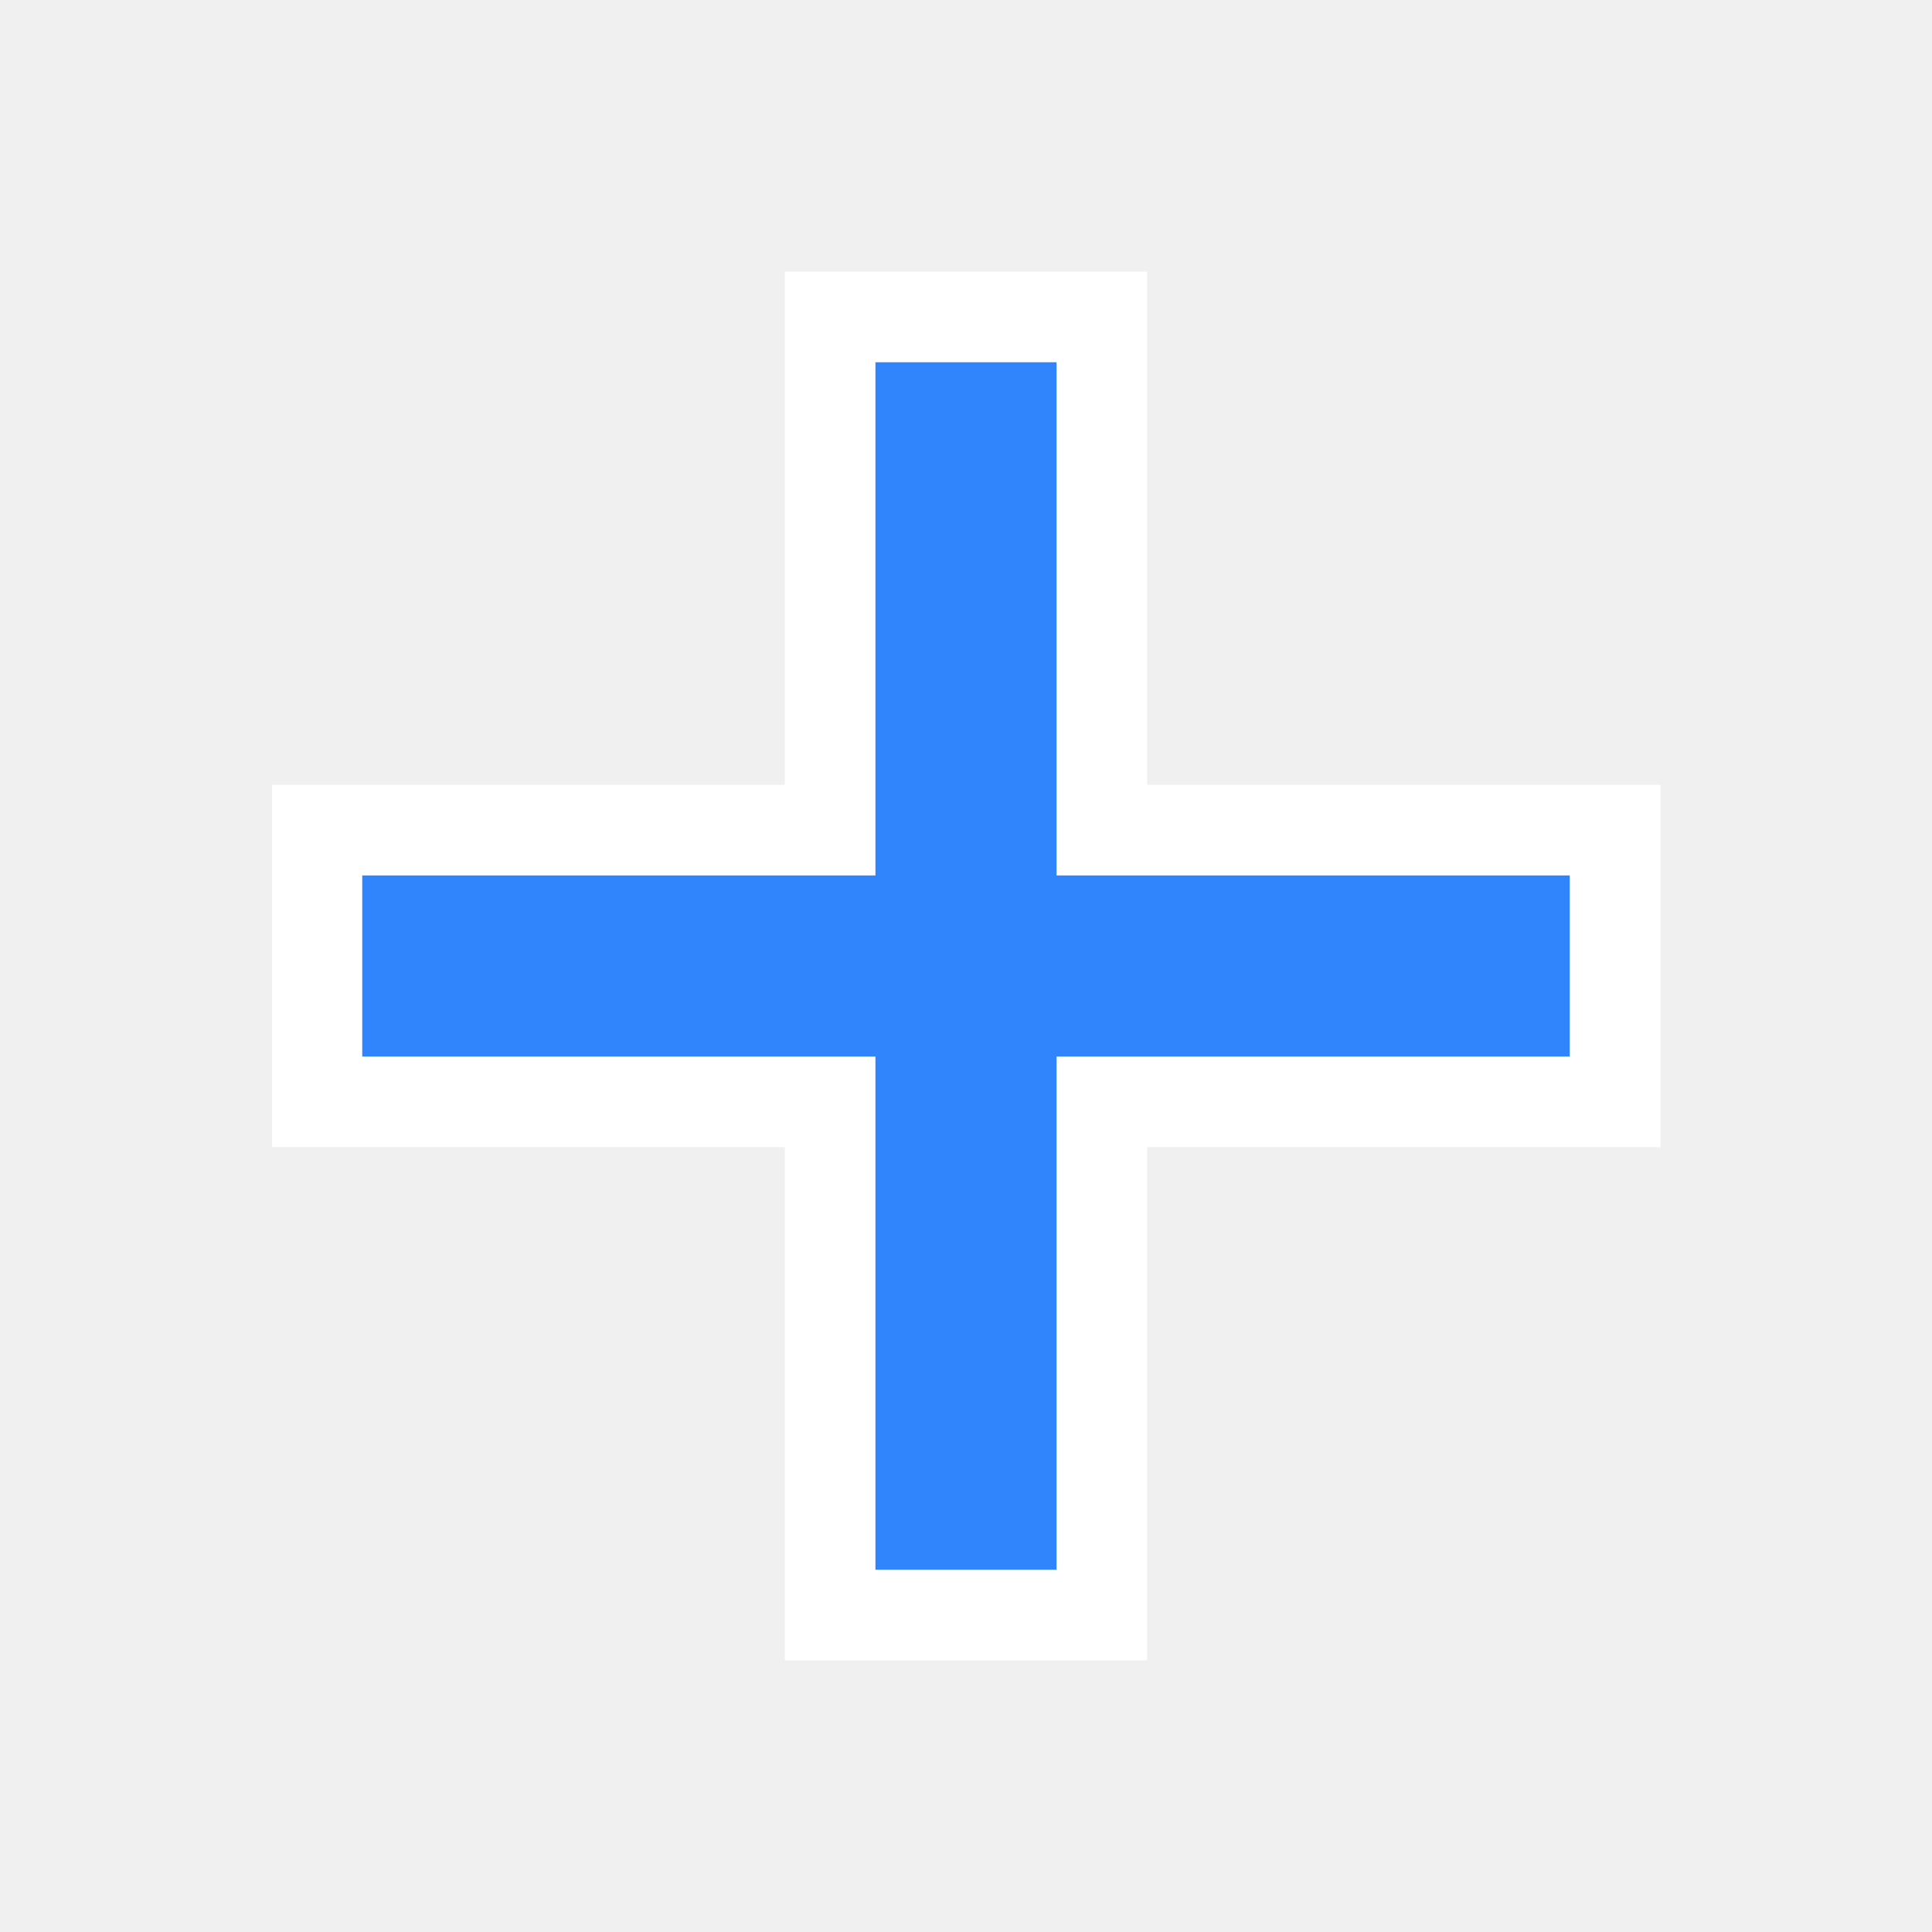
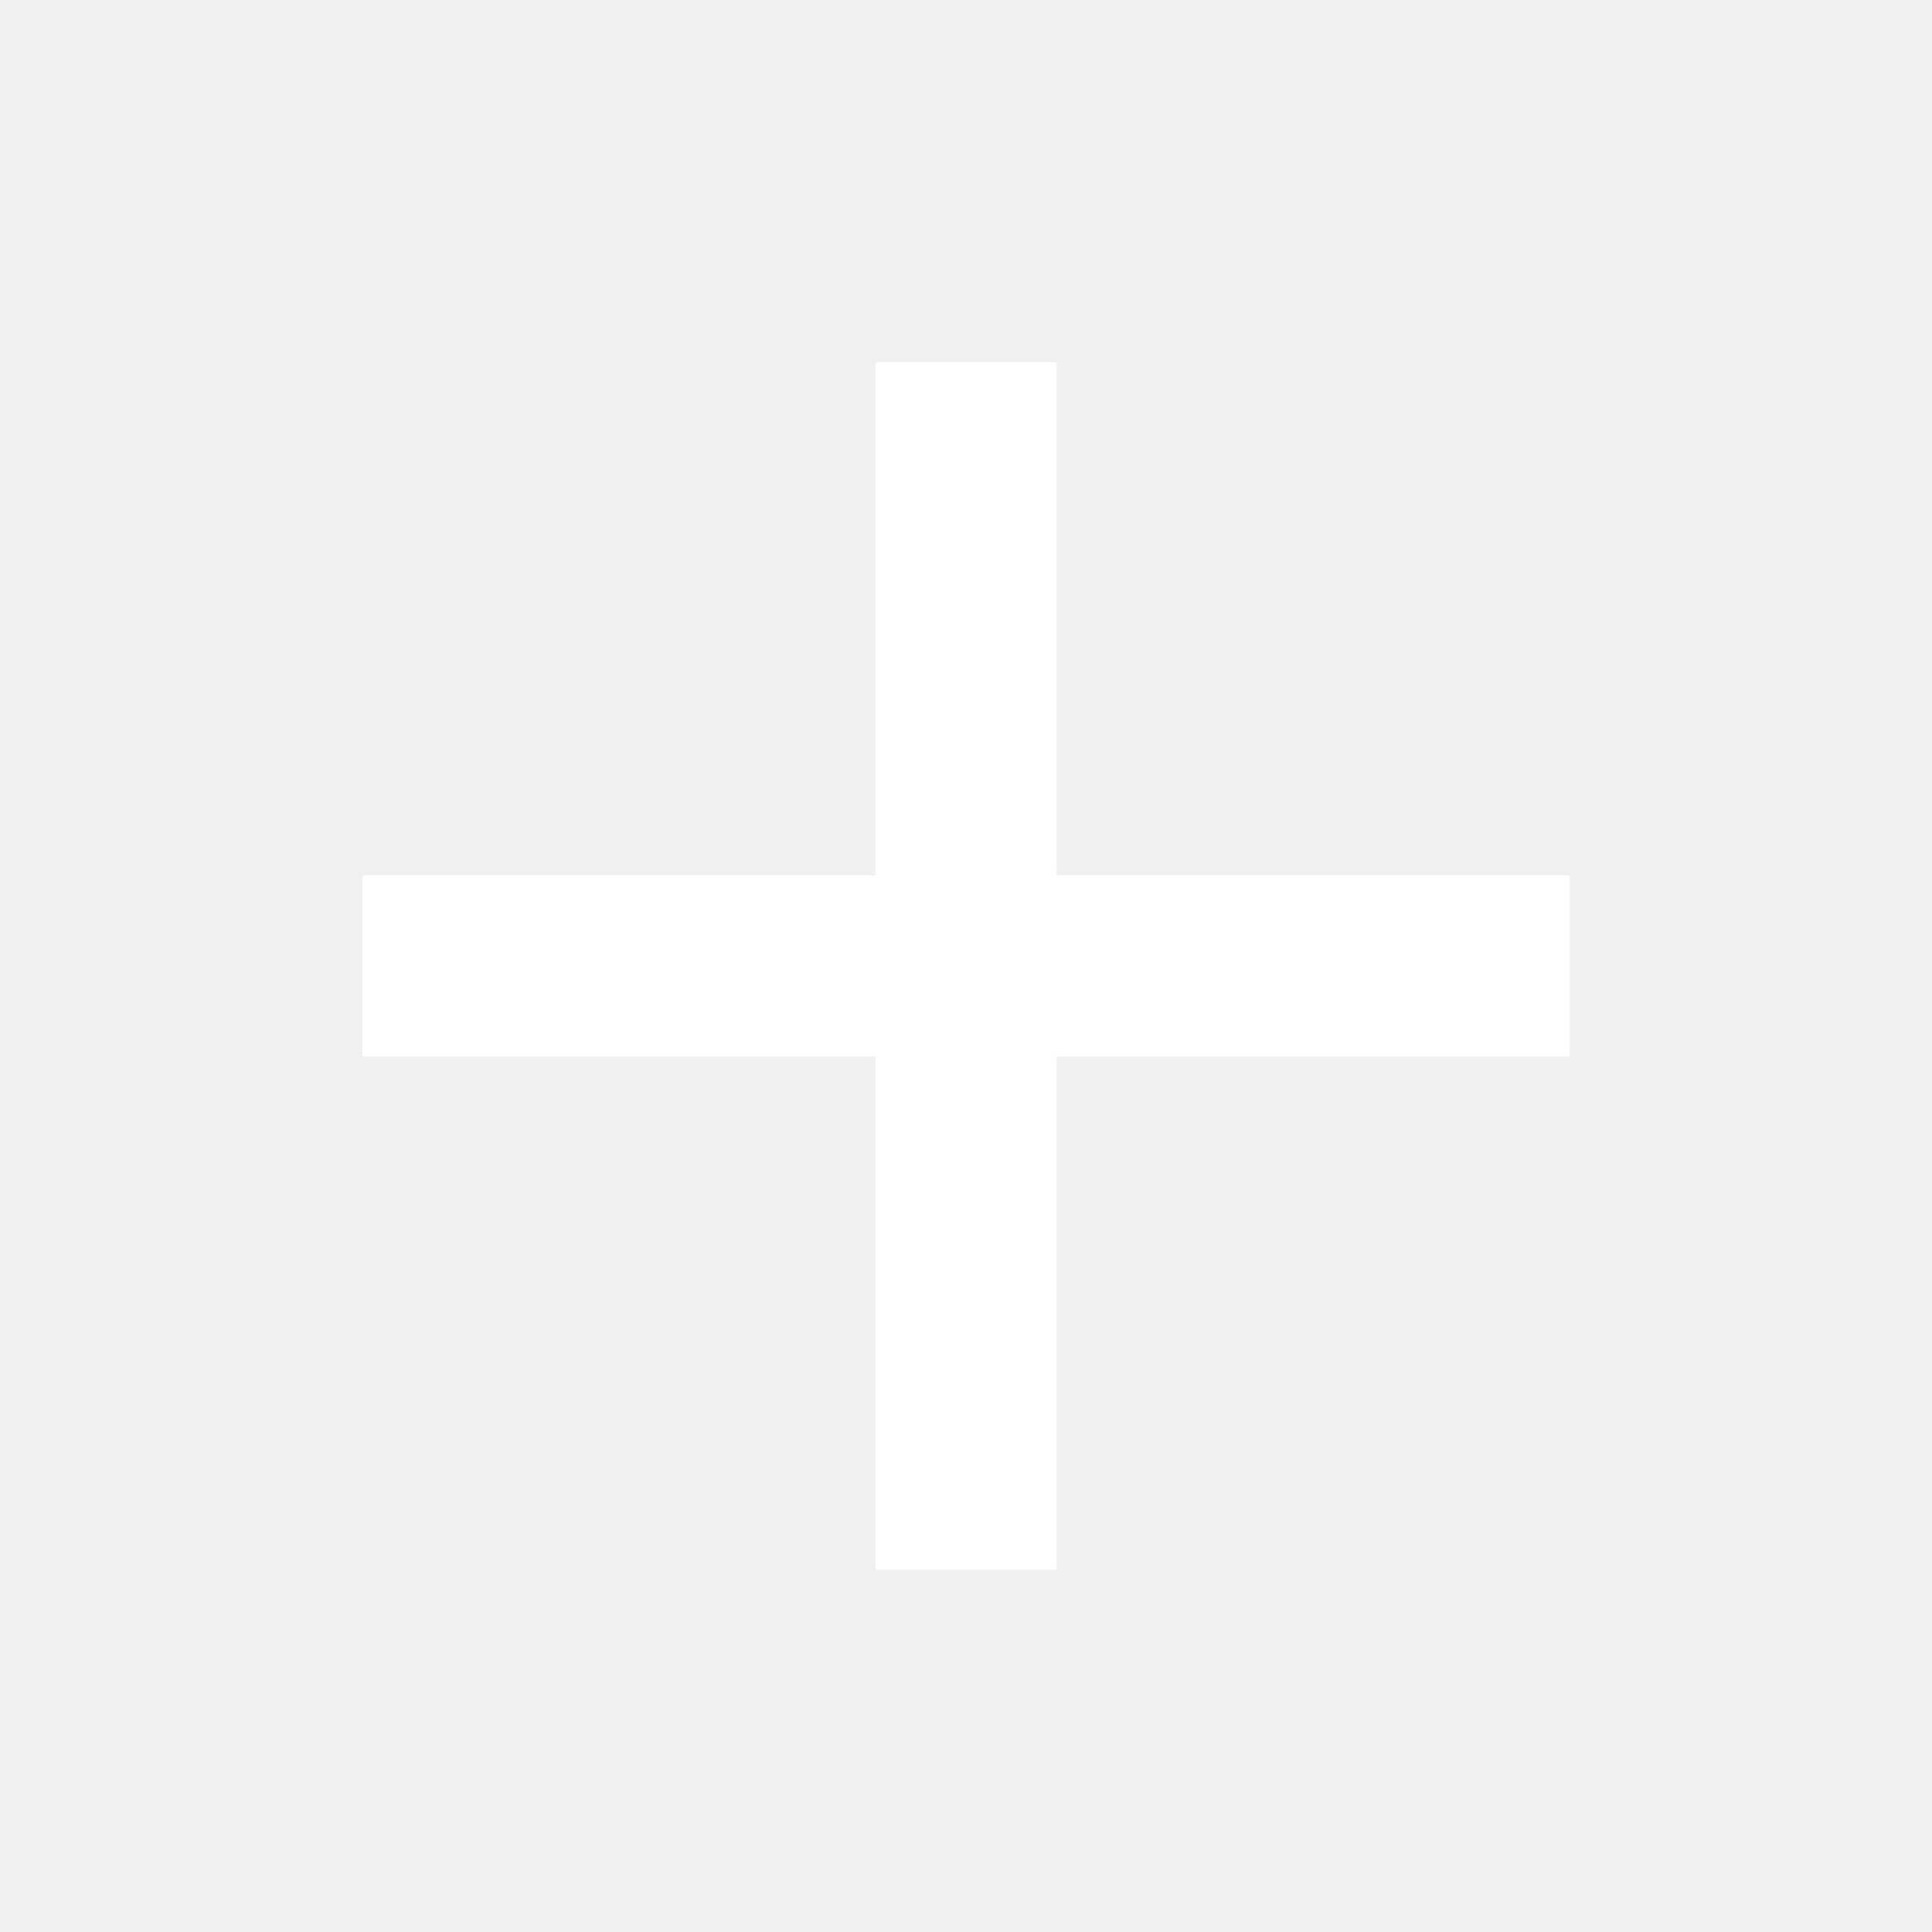
<svg xmlns="http://www.w3.org/2000/svg" width="32" height="32" version="1.1" viewBox="0 0 32 32">
-   <rect x="5.505" y="14" width="21" height="4" style="fill:none;stroke-width:2;stroke:#fff" />
-   <rect x="14" y="5.5" width="4" height="21" style="fill:none;stroke-width:2;stroke:#fff" />
-   <path d="m16 6v20" style="fill:none;stroke-width:3;stroke:#3185fc" />
-   <path d="m26 16h-20" style="fill:none;stroke-width:3;stroke:#3185fc" />
+   <rect x="5.505" y="14" width="21" height="4" style="fill:none;stroke-width:2;stroke:#2CE88" />
+   <rect x="14" y="5.5" width="4" height="21" style="fill:none;stroke-width:2;stroke:#2CE88" />
+   <path d="m16 6v20" style="fill:none;stroke-width:3;stroke:#FFF" />
+   <path d="m26 16h-20" style="fill:none;stroke-width:3;stroke:#FFF" />
</svg>
